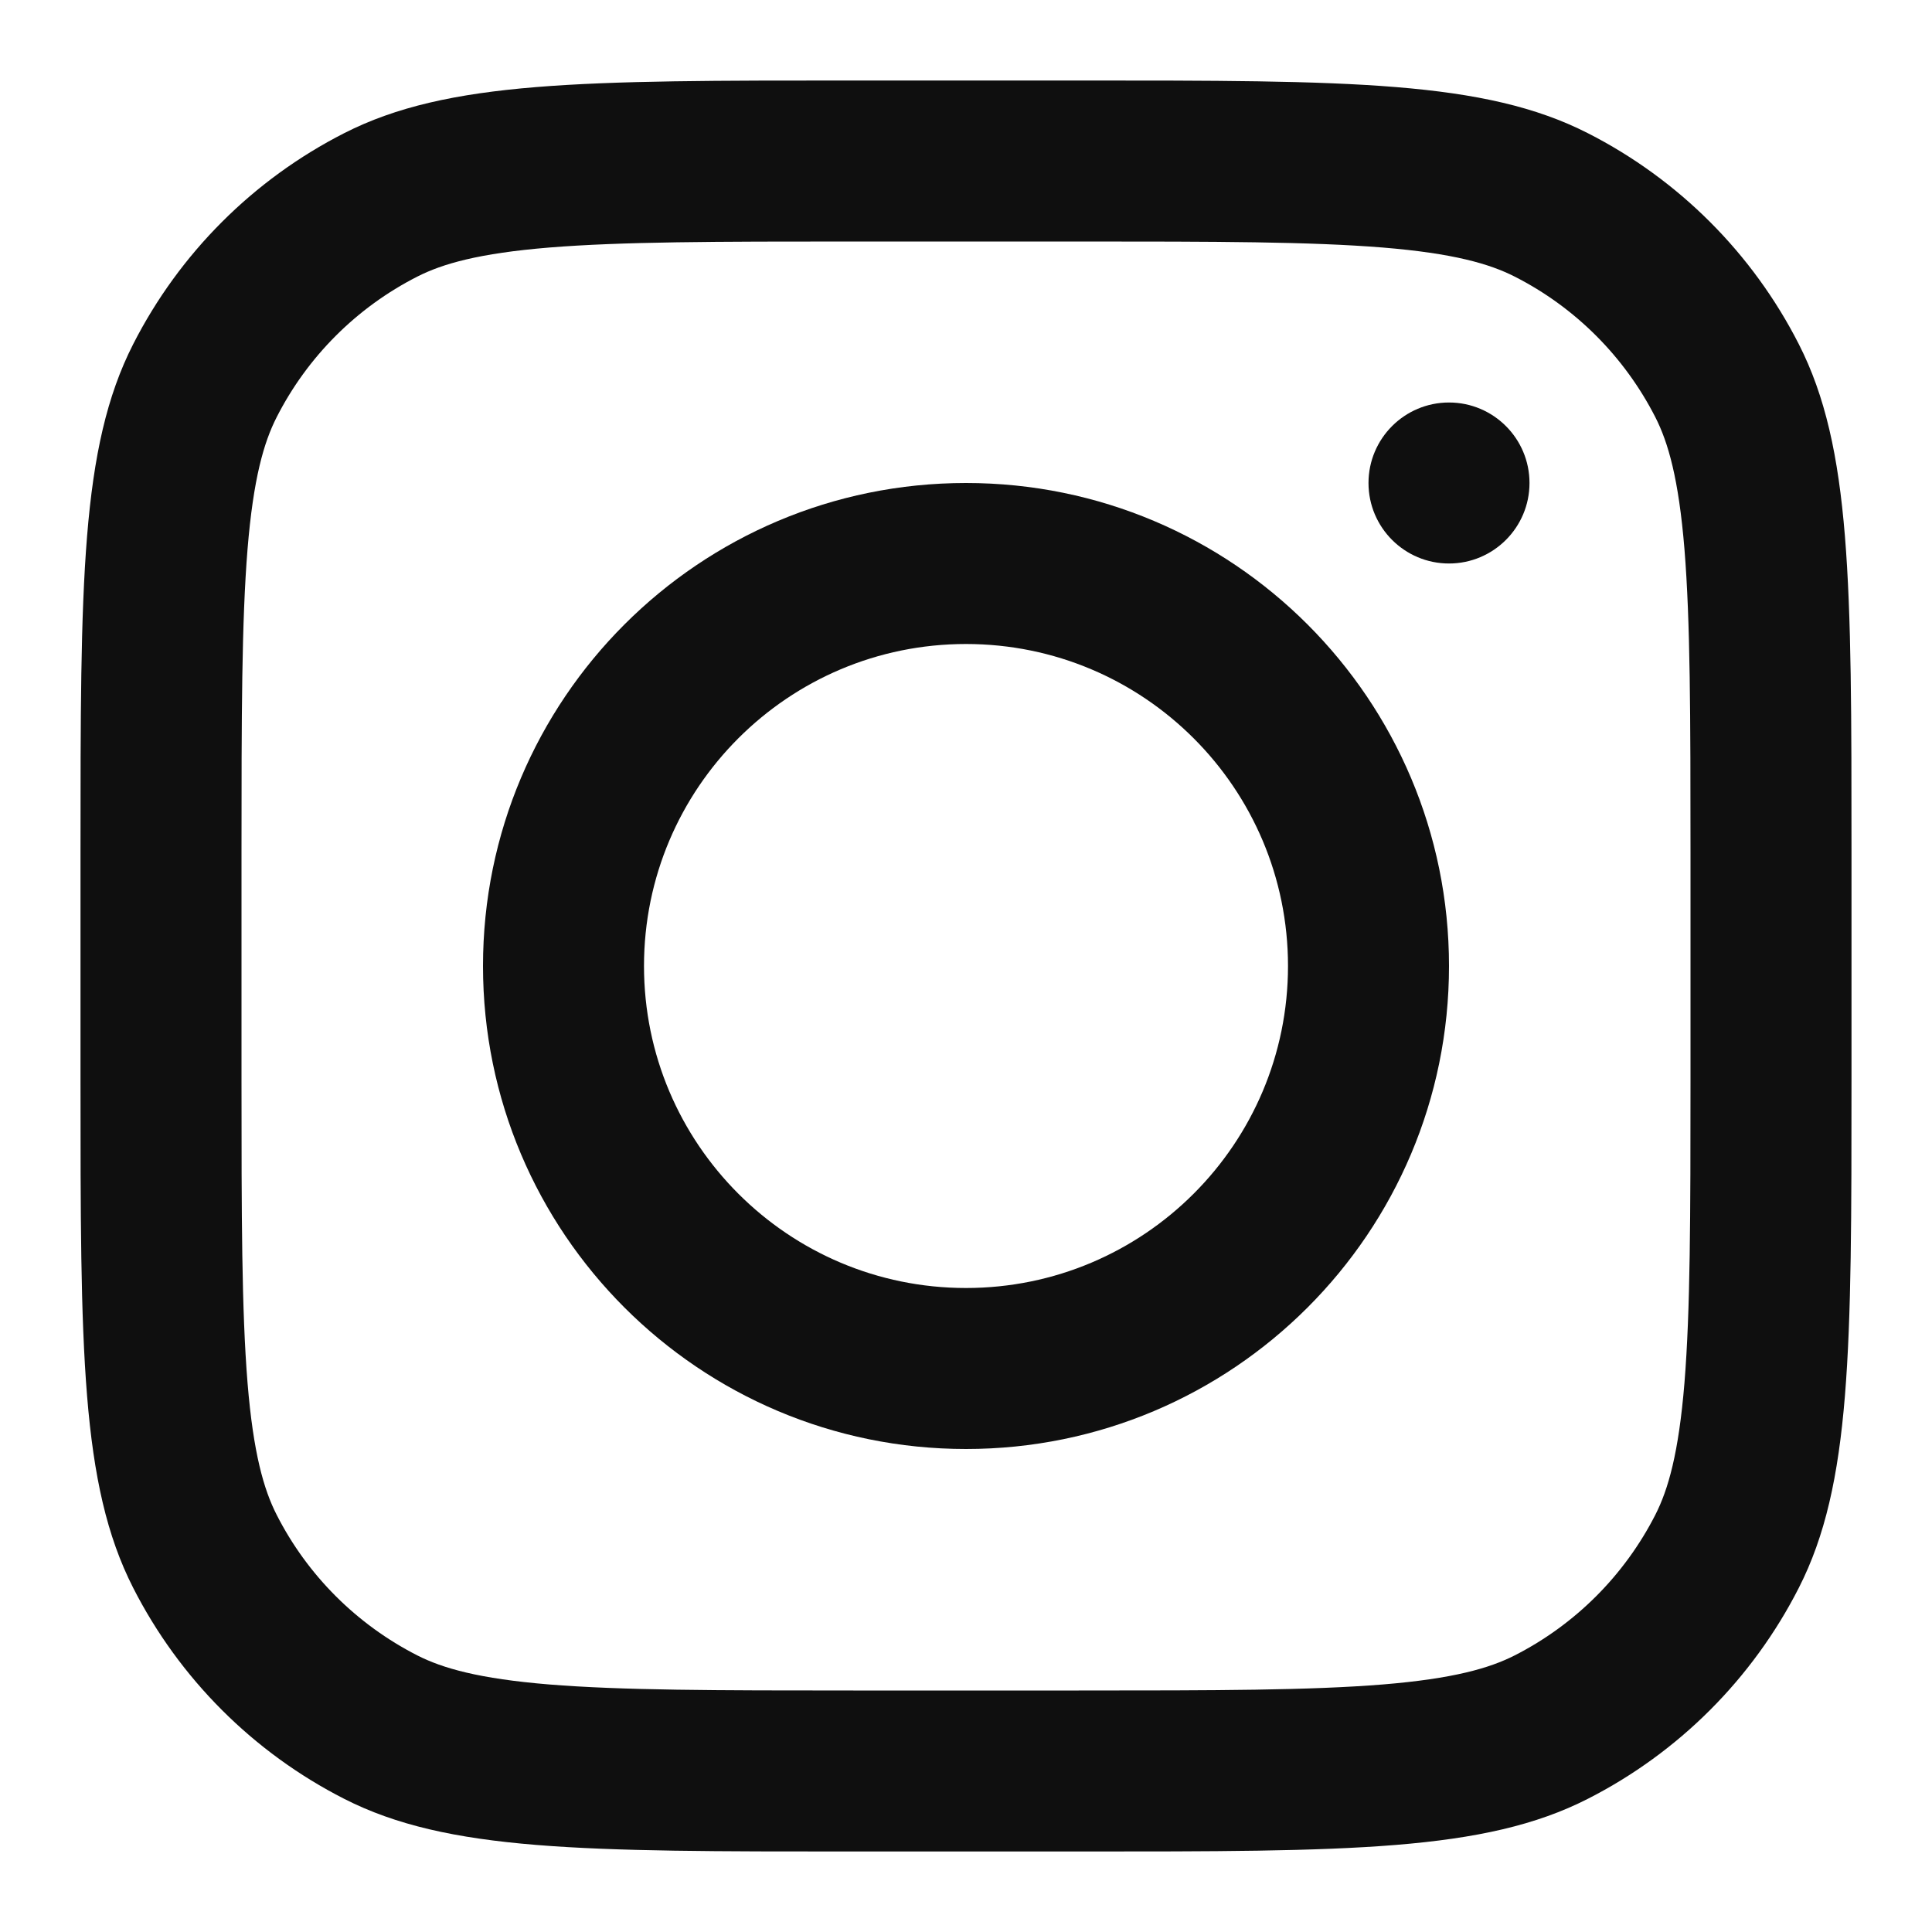
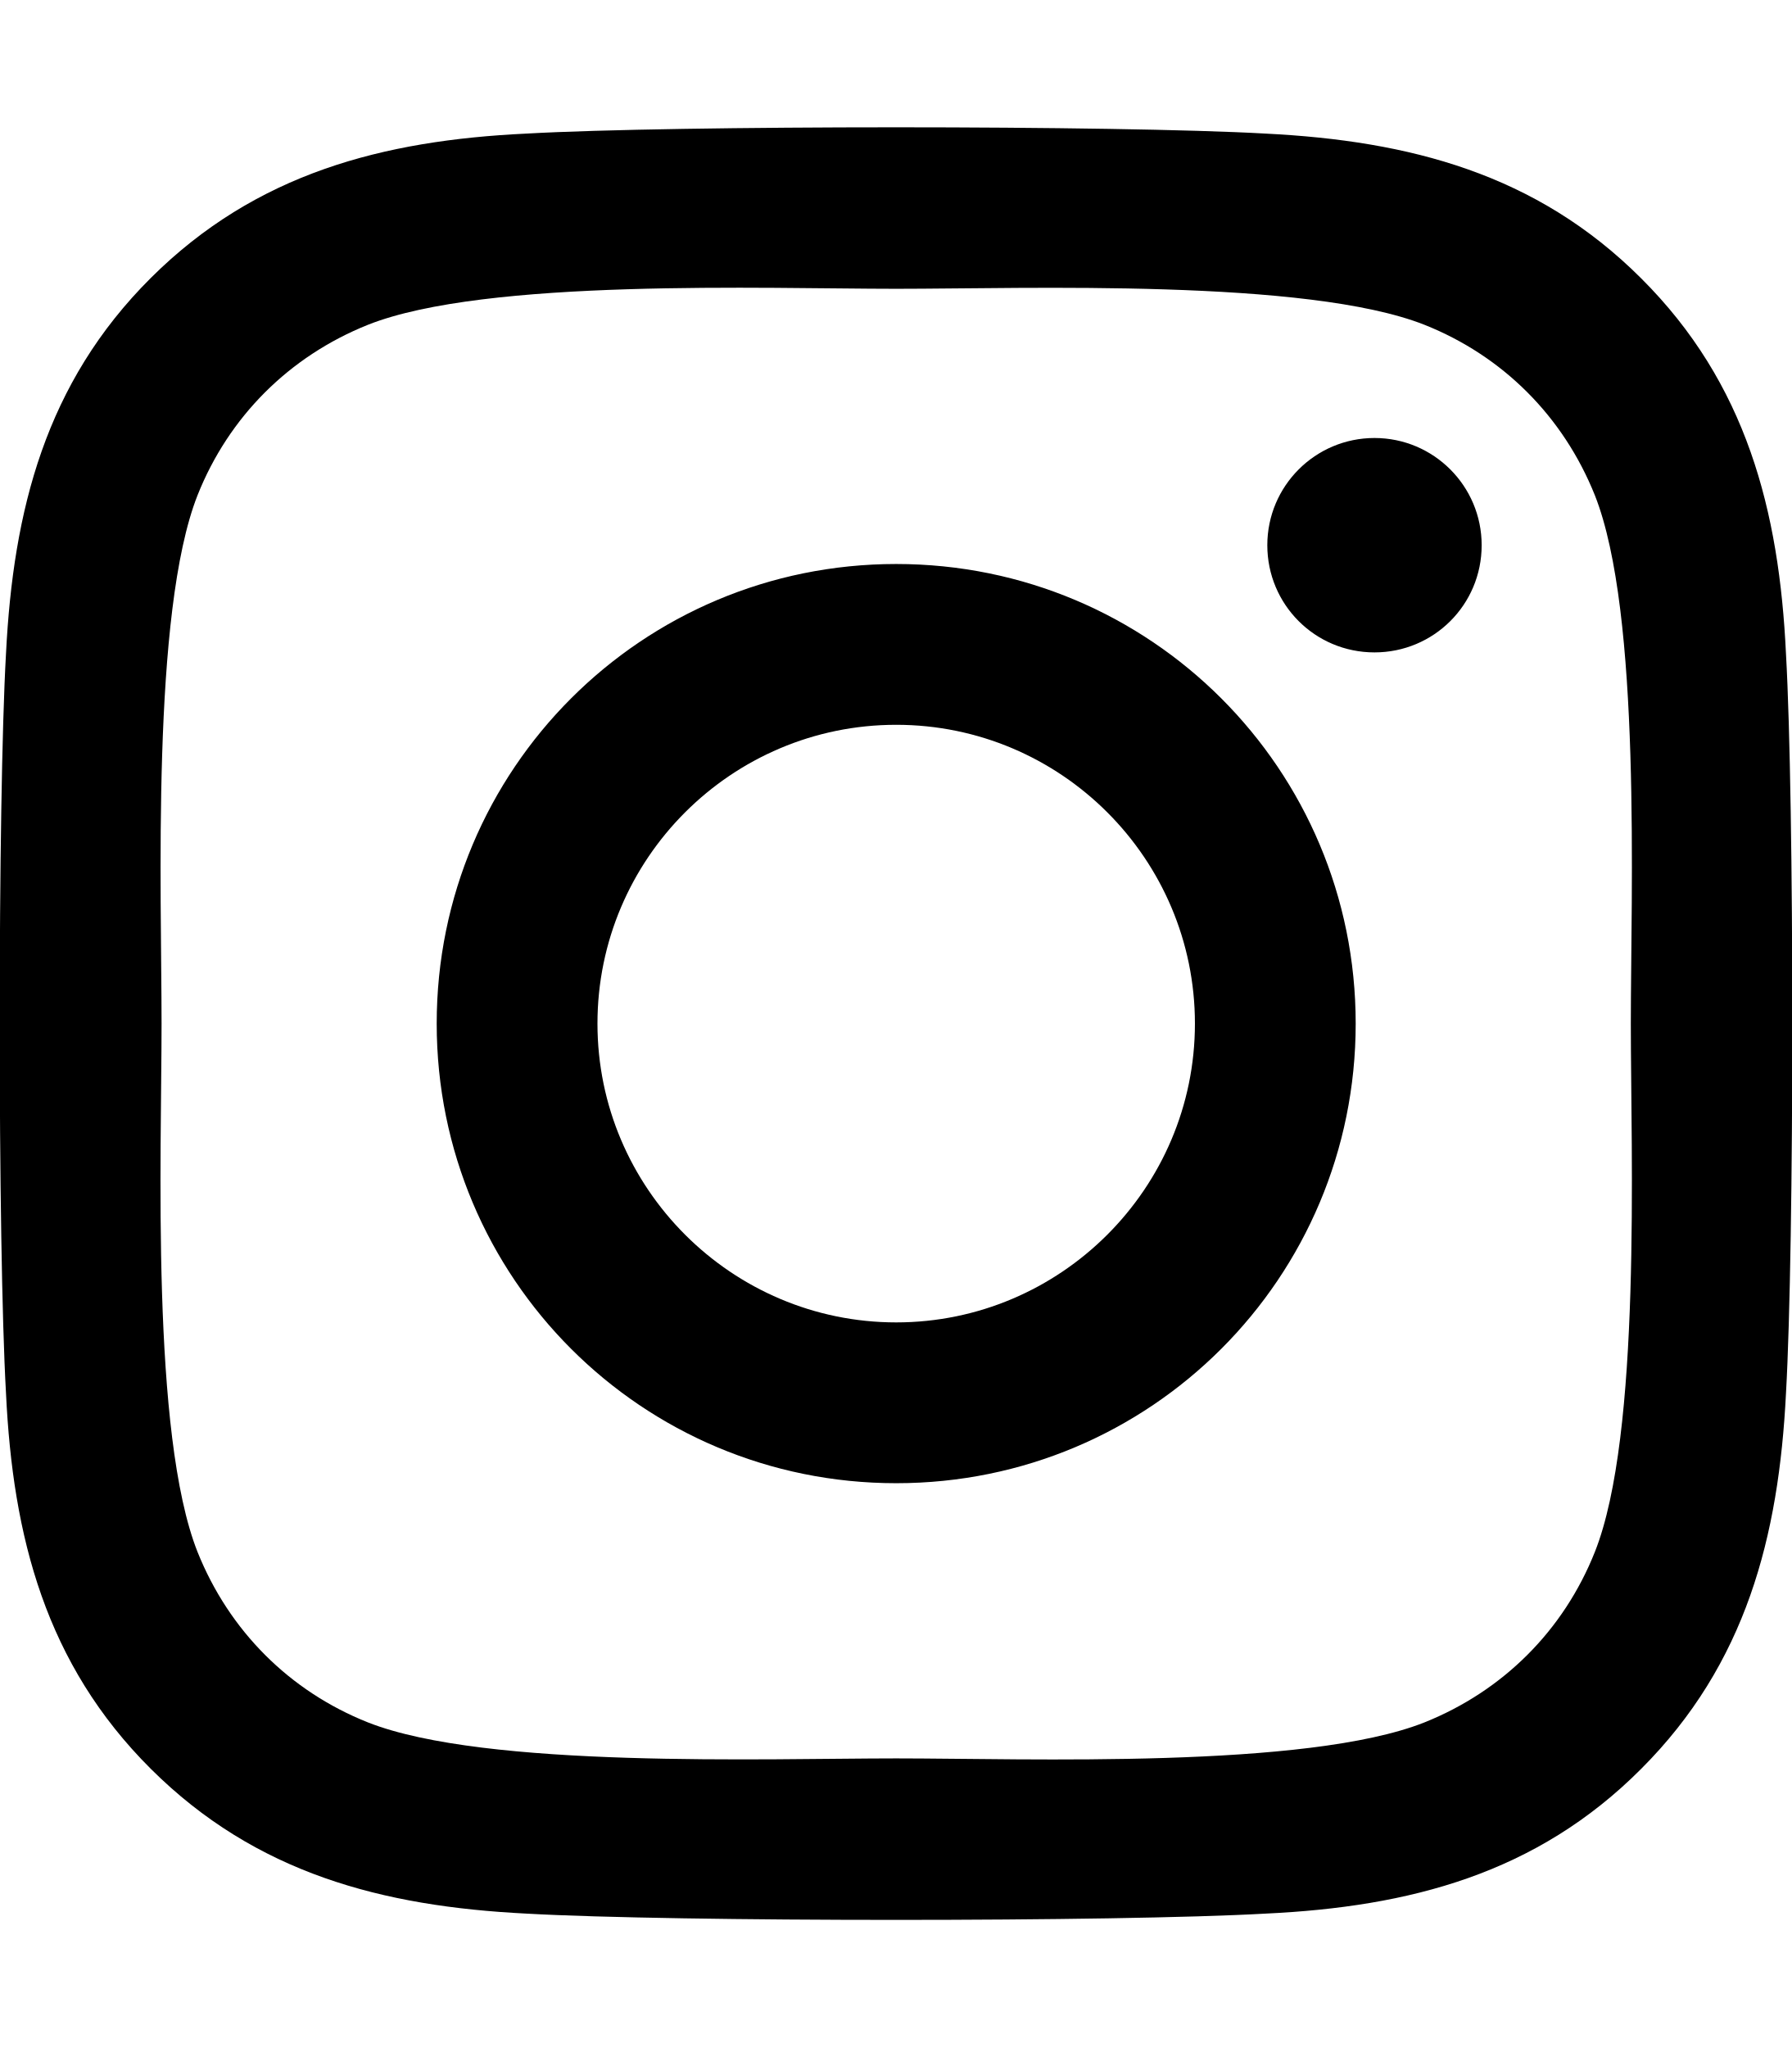
- <svg xmlns="http://www.w3.org/2000/svg" width="800px" height="800px" viewBox="0 0 24 24" fill="none">
-   <path fill-rule="evenodd" clip-rule="evenodd" d="M12 18C15.314 18 18 15.314 18 12C18 8.686 15.314 6 12 6C8.686 6 6 8.686 6 12C6 15.314 8.686 18 12 18ZM12 16C14.209 16 16 14.209 16 12C16 9.791 14.209 8 12 8C9.791 8 8 9.791 8 12C8 14.209 9.791 16 12 16Z" fill="#0F0F0F" />
-   <path d="M18 5C17.448 5 17 5.448 17 6C17 6.552 17.448 7 18 7C18.552 7 19 6.552 19 6C19 5.448 18.552 5 18 5Z" fill="#0F0F0F" />
-   <path fill-rule="evenodd" clip-rule="evenodd" d="M1.654 4.276C1 5.56 1 7.24 1 10.6V13.4C1 16.76 1 18.441 1.654 19.724C2.229 20.853 3.147 21.771 4.276 22.346C5.56 23 7.24 23 10.6 23H13.4C16.76 23 18.441 23 19.724 22.346C20.853 21.771 21.771 20.853 22.346 19.724C23 18.441 23 16.76 23 13.4V10.6C23 7.24 23 5.56 22.346 4.276C21.771 3.147 20.853 2.229 19.724 1.654C18.441 1 16.76 1 13.4 1H10.6C7.24 1 5.56 1 4.276 1.654C3.147 2.229 2.229 3.147 1.654 4.276ZM13.4 3H10.6C8.887 3 7.722 3.002 6.822 3.075C5.945 3.147 5.497 3.277 5.184 3.436C4.431 3.819 3.819 4.431 3.436 5.184C3.277 5.497 3.147 5.945 3.075 6.822C3.002 7.722 3 8.887 3 10.6V13.4C3 15.113 3.002 16.278 3.075 17.178C3.147 18.055 3.277 18.503 3.436 18.816C3.819 19.569 4.431 20.18 5.184 20.564C5.497 20.723 5.945 20.853 6.822 20.925C7.722 20.998 8.887 21 10.6 21H13.4C15.113 21 16.278 20.998 17.178 20.925C18.055 20.853 18.503 20.723 18.816 20.564C19.569 20.18 20.18 19.569 20.564 18.816C20.723 18.503 20.853 18.055 20.925 17.178C20.998 16.278 21 15.113 21 13.4V10.6C21 8.887 20.998 7.722 20.925 6.822C20.853 5.945 20.723 5.497 20.564 5.184C20.18 4.431 19.569 3.819 18.816 3.436C18.503 3.277 18.055 3.147 17.178 3.075C16.278 3.002 15.113 3 13.4 3Z" fill="#0F0F0F" />
+ <svg xmlns="http://www.w3.org/2000/svg" viewBox="0 0 448 512">
+   <path d="M224.1 141c-63.6 0-114.9 51.3-114.9 114.9s51.3 114.9 114.9 114.9S339 319.5 339 255.9 287.7 141 224.1 141zm0 189.6c-41.1 0-74.7-33.5-74.7-74.7s33.5-74.7 74.7-74.7 74.7 33.5 74.7 74.7-33.6 74.7-74.7 74.7zm146.4-194.3c0 14.9-12 26.8-26.8 26.8-14.9 0-26.8-12-26.8-26.8s12-26.8 26.8-26.8 26.8 12 26.8 26.8zm76.1 27.2c-1.7-35.9-9.9-67.7-36.2-93.9-26.2-26.2-58-34.4-93.9-36.2-37-2.1-147.9-2.1-184.9 0-35.8 1.7-67.6 9.9-93.9 36.1s-34.4 58-36.2 93.9c-2.1 37-2.1 147.9 0 184.9 1.7 35.9 9.9 67.7 36.2 93.9s58 34.4 93.9 36.2c37 2.1 147.9 2.1 184.9 0 35.9-1.7 67.7-9.9 93.9-36.2 26.2-26.2 34.4-58 36.2-93.9 2.1-37 2.1-147.8 0-184.8zM398.8 388c-7.8 19.6-22.9 34.7-42.6 42.6-29.5 11.7-99.5 9-132.1 9s-102.7 2.6-132.1-9c-19.6-7.8-34.7-22.9-42.6-42.6-11.7-29.5-9-99.5-9-132.1s-2.6-102.7 9-132.1c7.8-19.6 22.9-34.7 42.6-42.6 29.5-11.7 99.5-9 132.1-9s102.7-2.6 132.1 9c19.6 7.8 34.7 22.9 42.6 42.6 11.7 29.5 9 99.5 9 132.1s2.7 102.7-9 132.1z" />
</svg>
